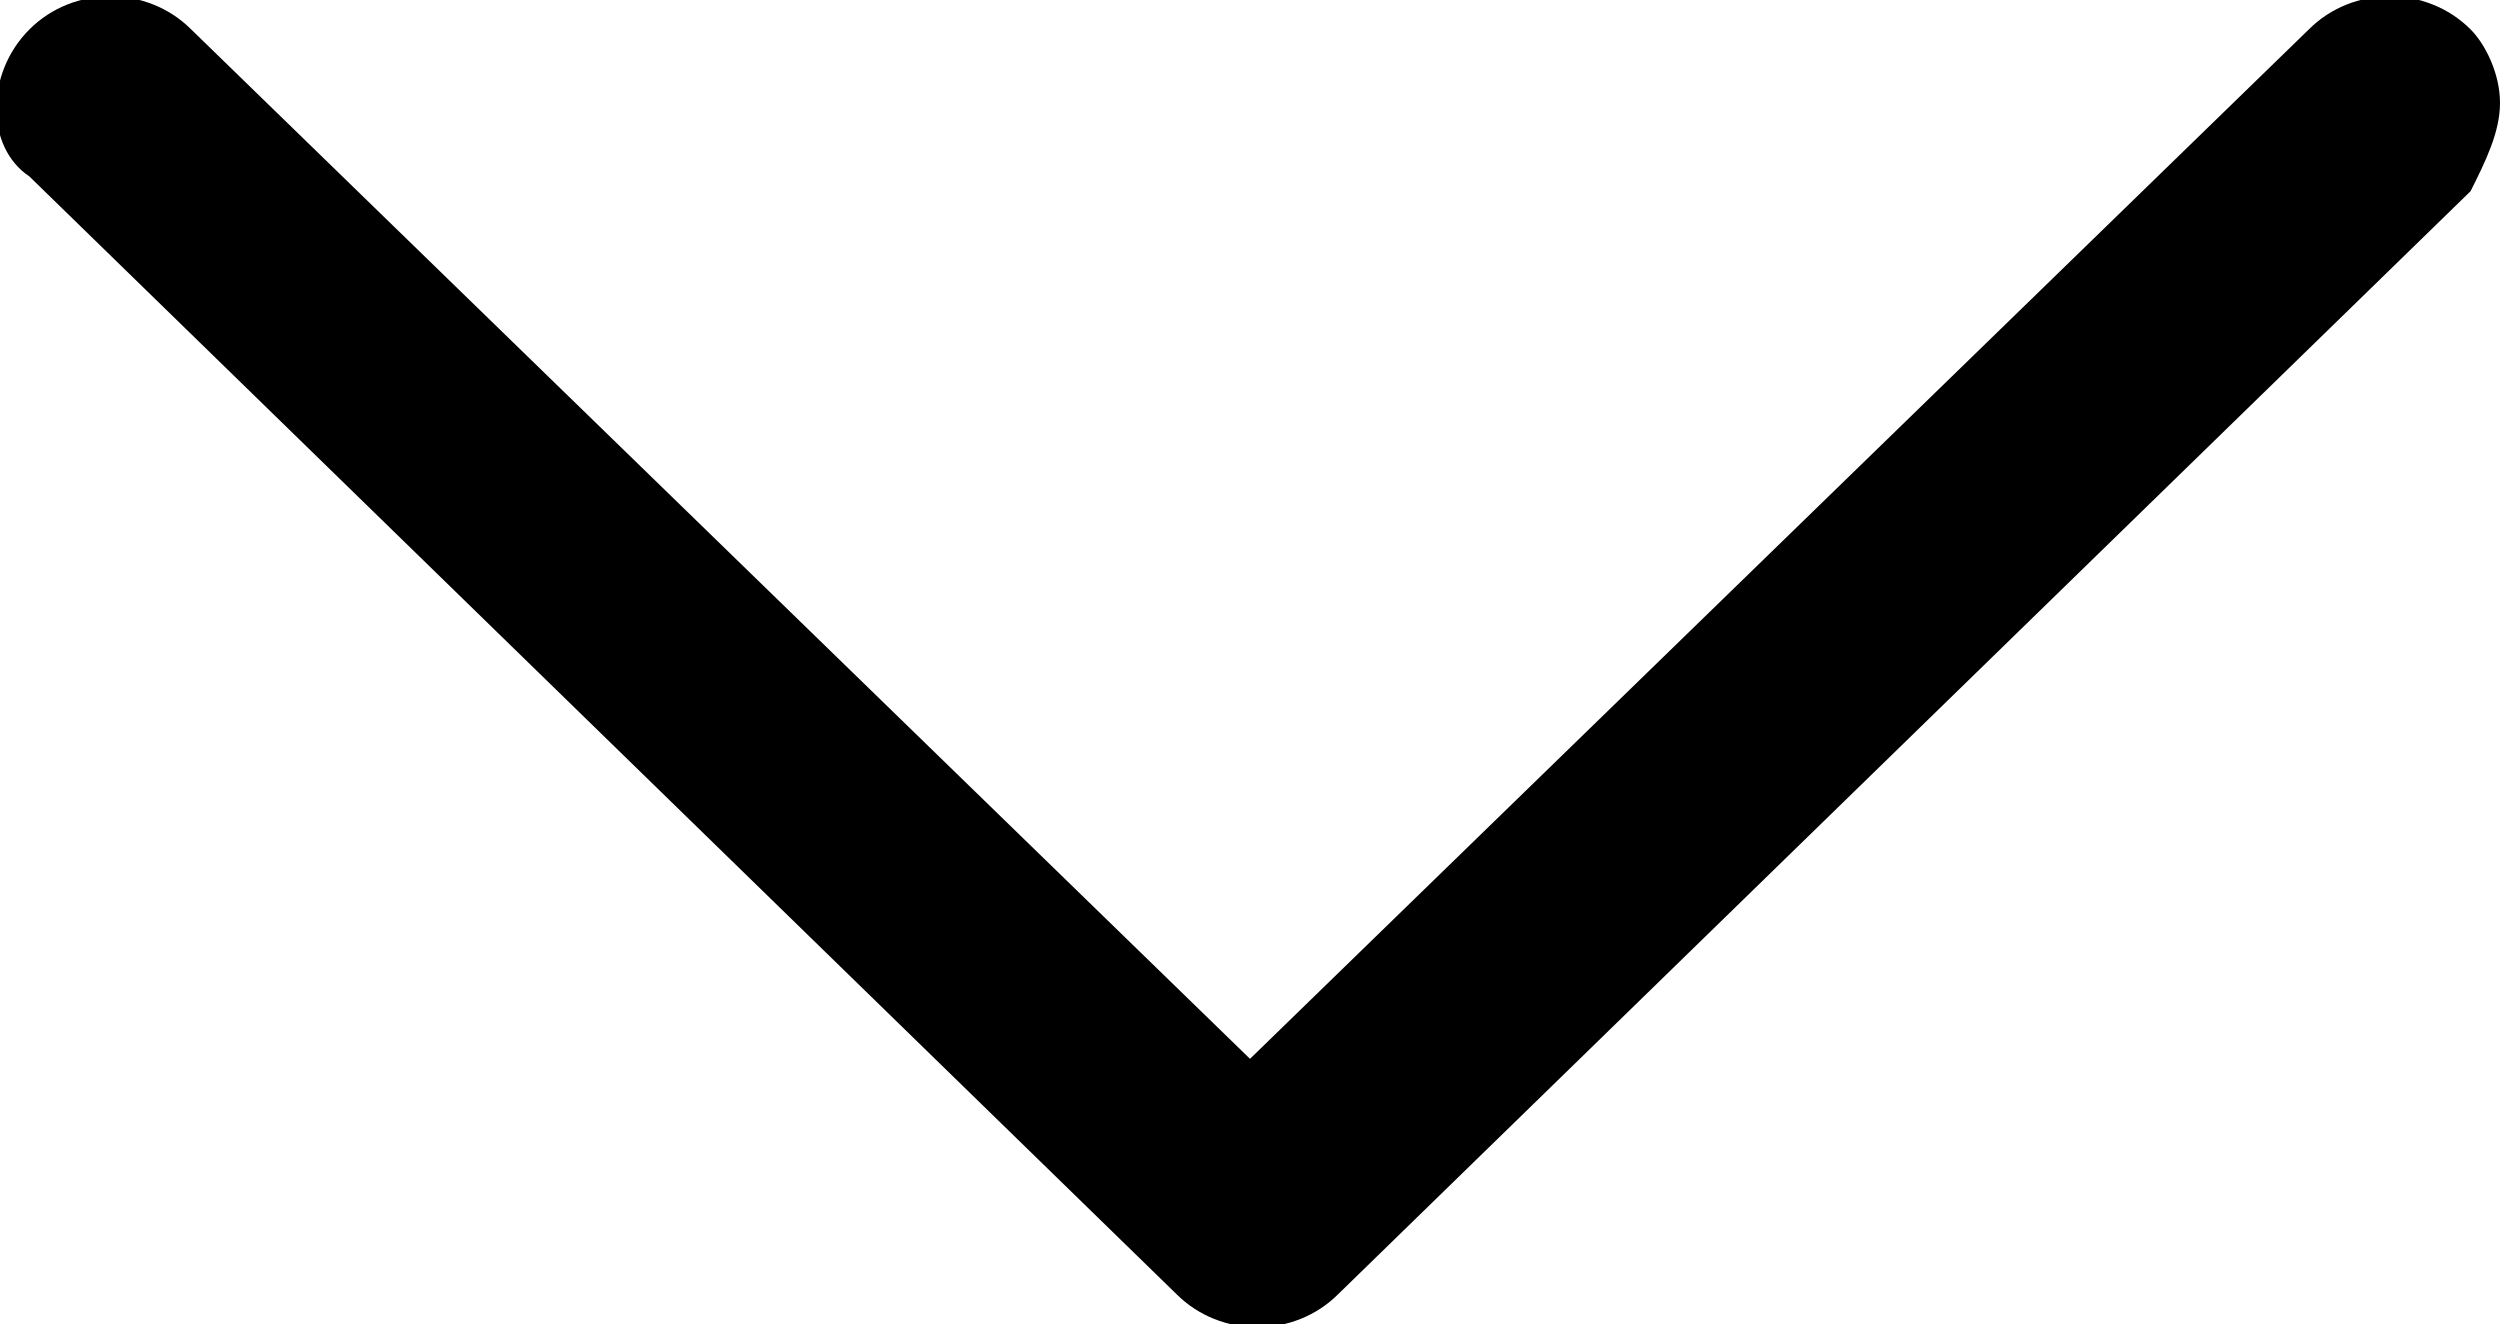
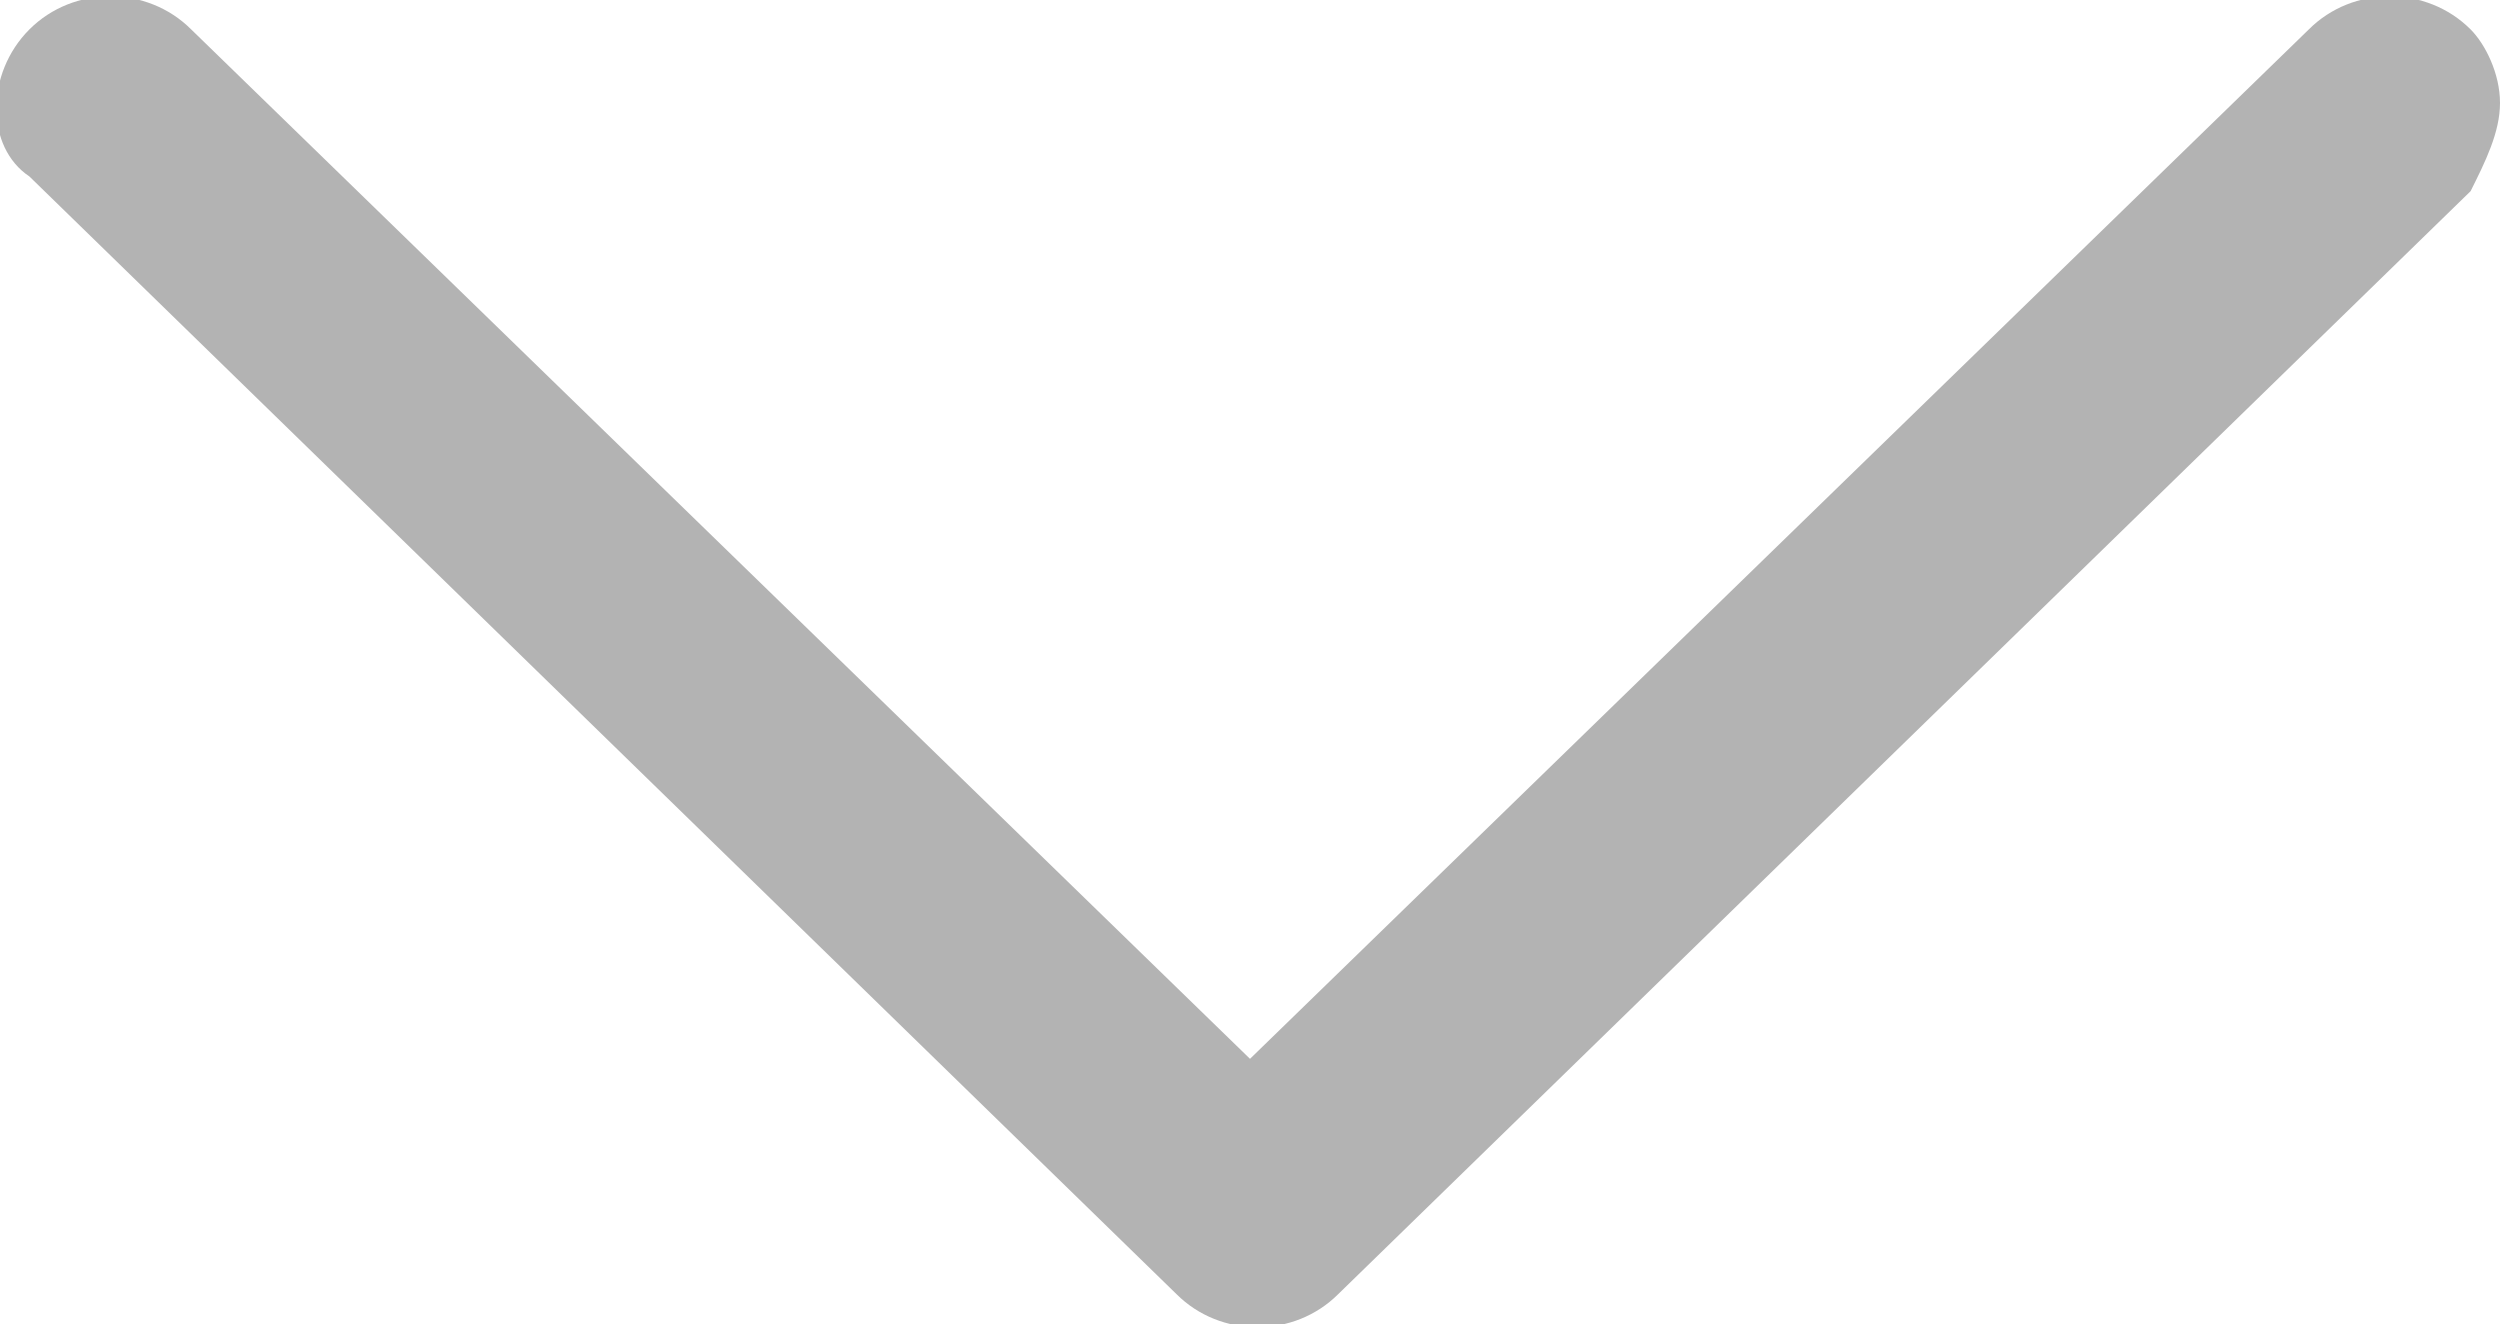
<svg xmlns="http://www.w3.org/2000/svg" version="1.1" id="Layer_1" x="0px" y="0px" viewBox="0 0 17 9" style="enable-background:new 0 0 17 9;" xml:space="preserve">
-   <path d="M8.5,7.2l-7.2-7C1-0.1,0.5-0.1,0.2,0.2c-0.3,0.3-0.3,0.8,0,1L8,8.8c0.3,0.3,0.8,0.3,1.1,0l7.7-7.5C16.9,1.1,17,0.9,17,0.7 s-0.1-0.4-0.2-0.5c-0.3-0.3-0.8-0.3-1.1,0L8.5,7.2z" />
+   <style>.df{opacity:0.3;}</style>
+   <path class="df" d="M8.5,7.2l-7.2-7C1-0.1,0.5-0.1,0.2,0.2c-0.3,0.3-0.3,0.8,0,1L8,8.8c0.3,0.3,0.8,0.3,1.1,0l7.7-7.5C16.9,1.1,17,0.9,17,0.7 s-0.1-0.4-0.2-0.5c-0.3-0.3-0.8-0.3-1.1,0L8.5,7.2z" />
</svg>
